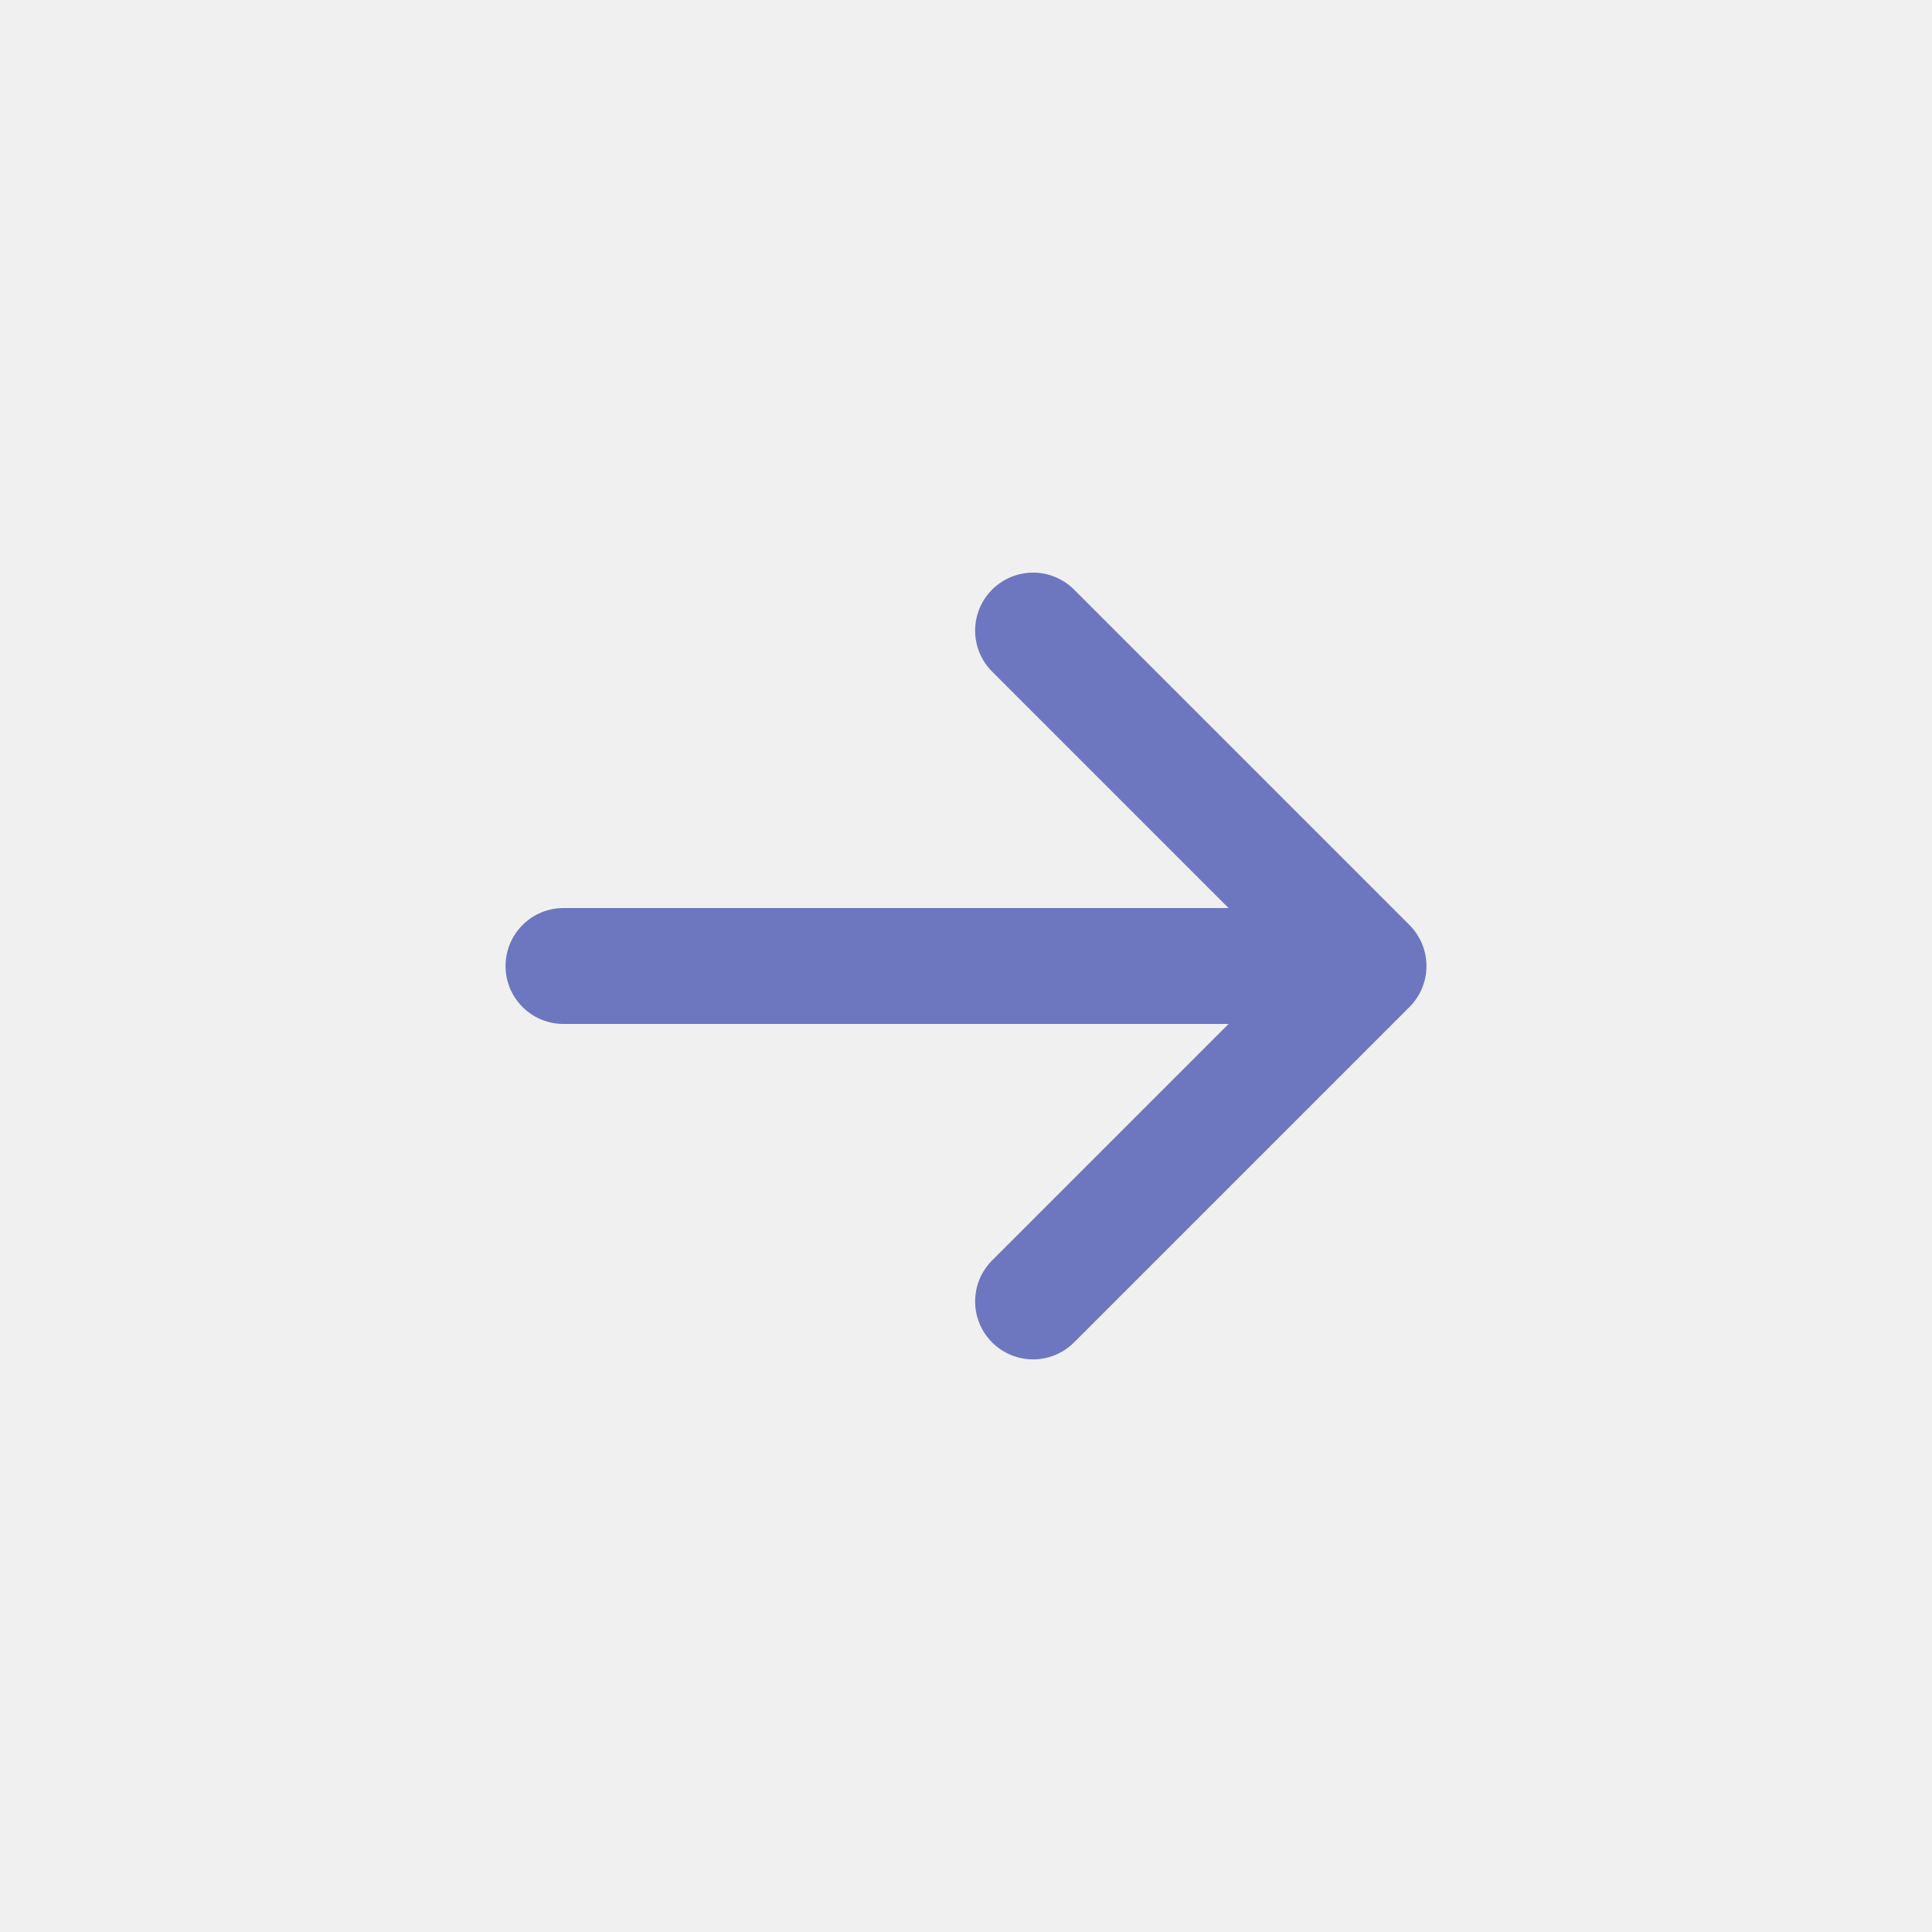
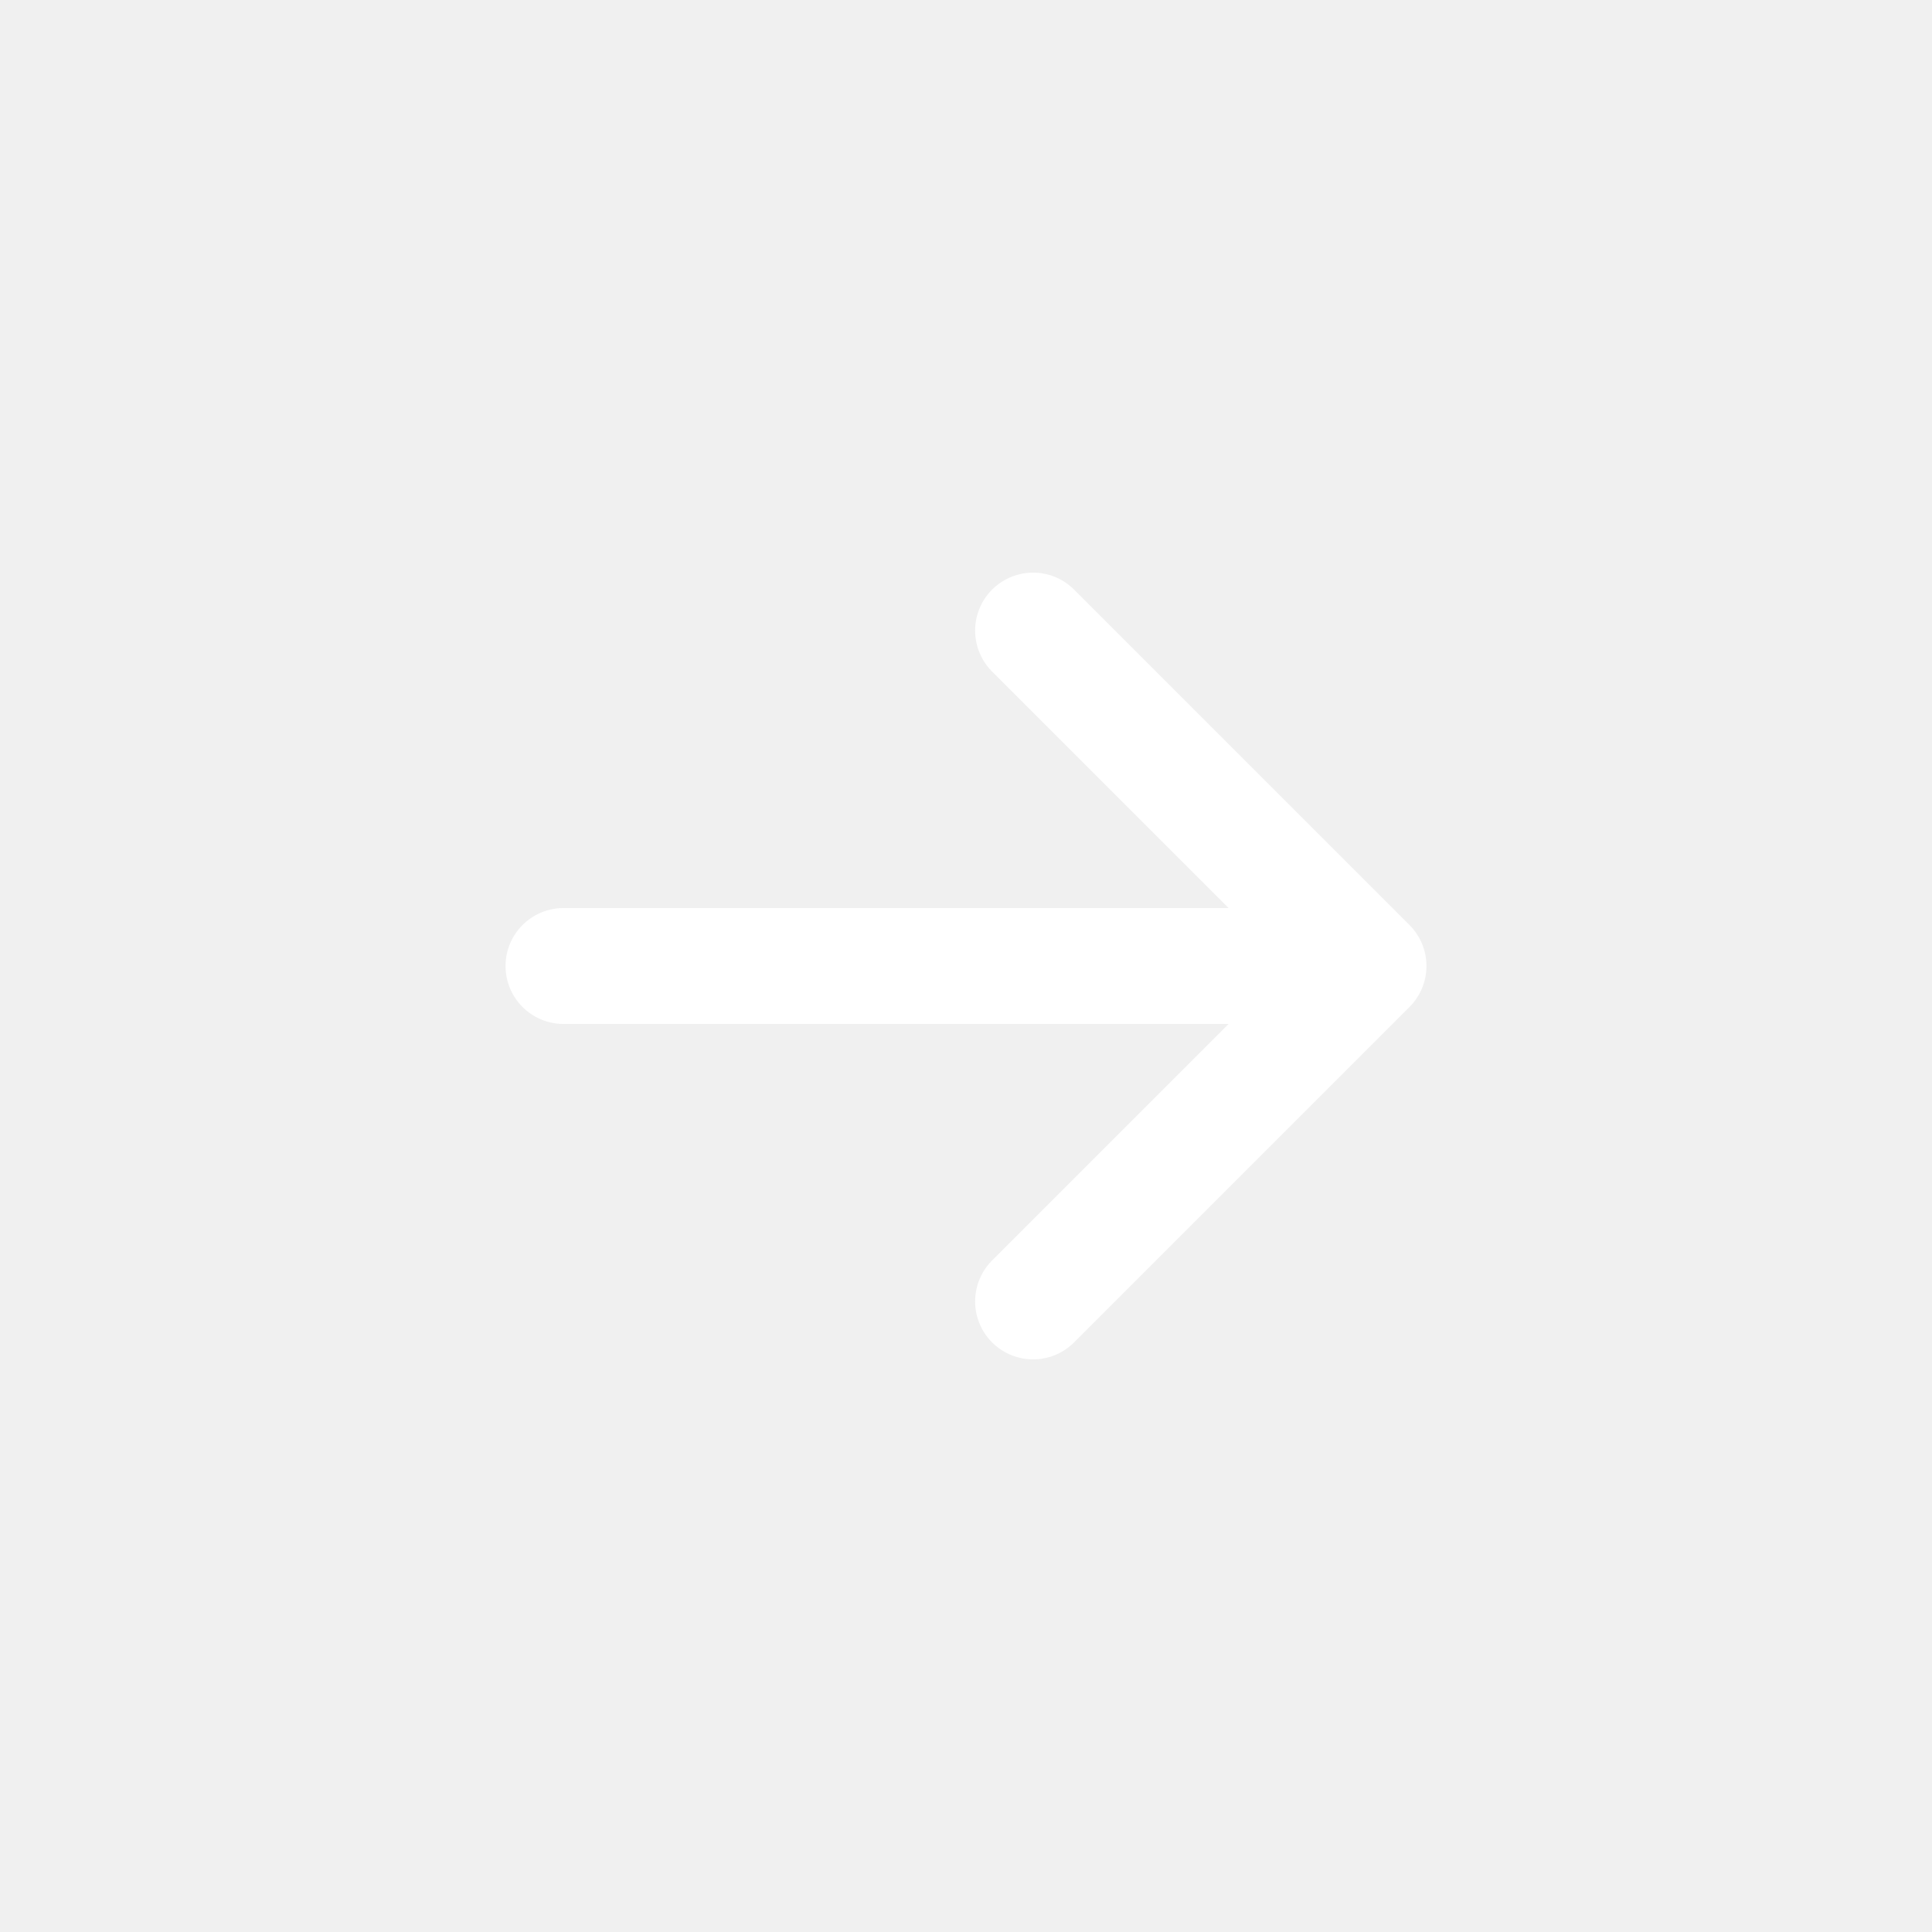
<svg xmlns="http://www.w3.org/2000/svg" width="35px" height="35px" viewBox="-2.4 -2.4 28.80 28.80" fill="none" stroke="#6C77BF">
  <g id="SVGRepo_bgCarrier" stroke-width="0" />
  <g id="SVGRepo_tracerCarrier" stroke-linecap="round" stroke-linejoin="round" stroke="#CCCCCC" stroke-width="0.24" />
  <g id="SVGRepo_iconCarrier">
-     <path d="M6 12H18M18 12L13 7M18 12L13 17" stroke="#6C77BF" stroke-width="1.728" stroke-linecap="round" stroke-linejoin="round" />
+     <path d="M6 12H18M18 12L13 7M18 12L13 17" stroke="#fff" stroke-width="1.728" stroke-linecap="round" stroke-linejoin="round" />
  </g>
</svg>
